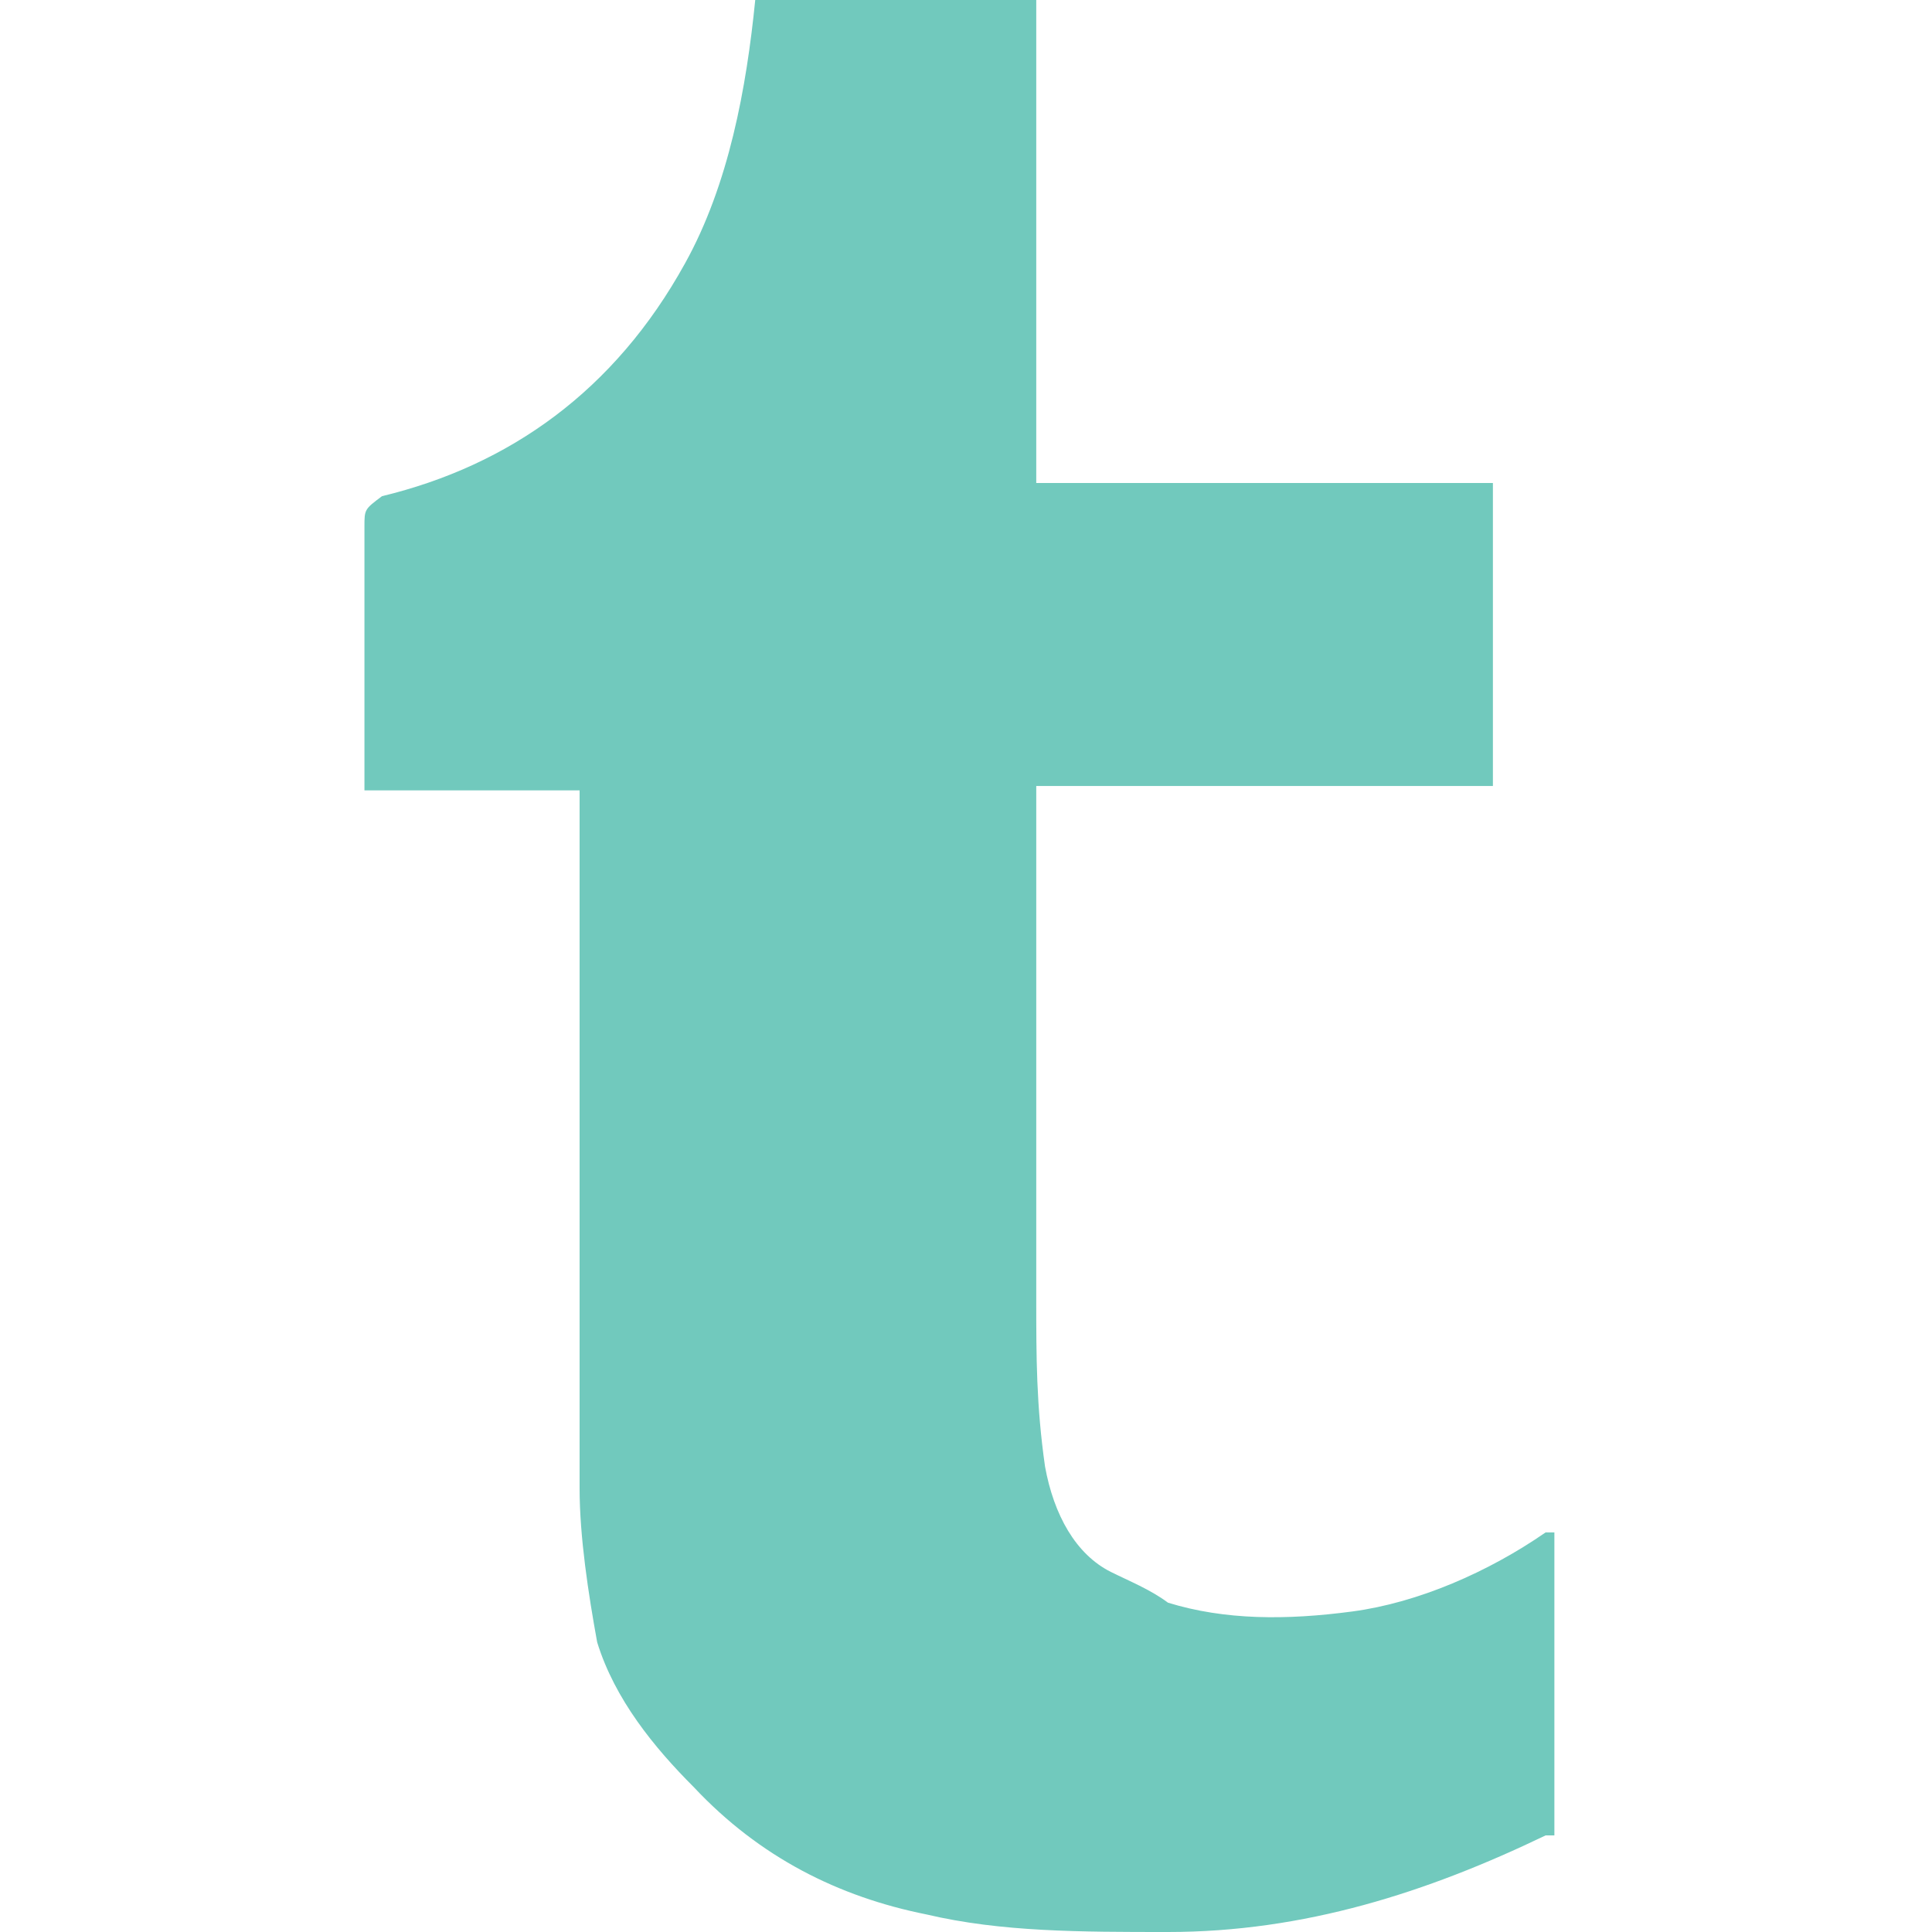
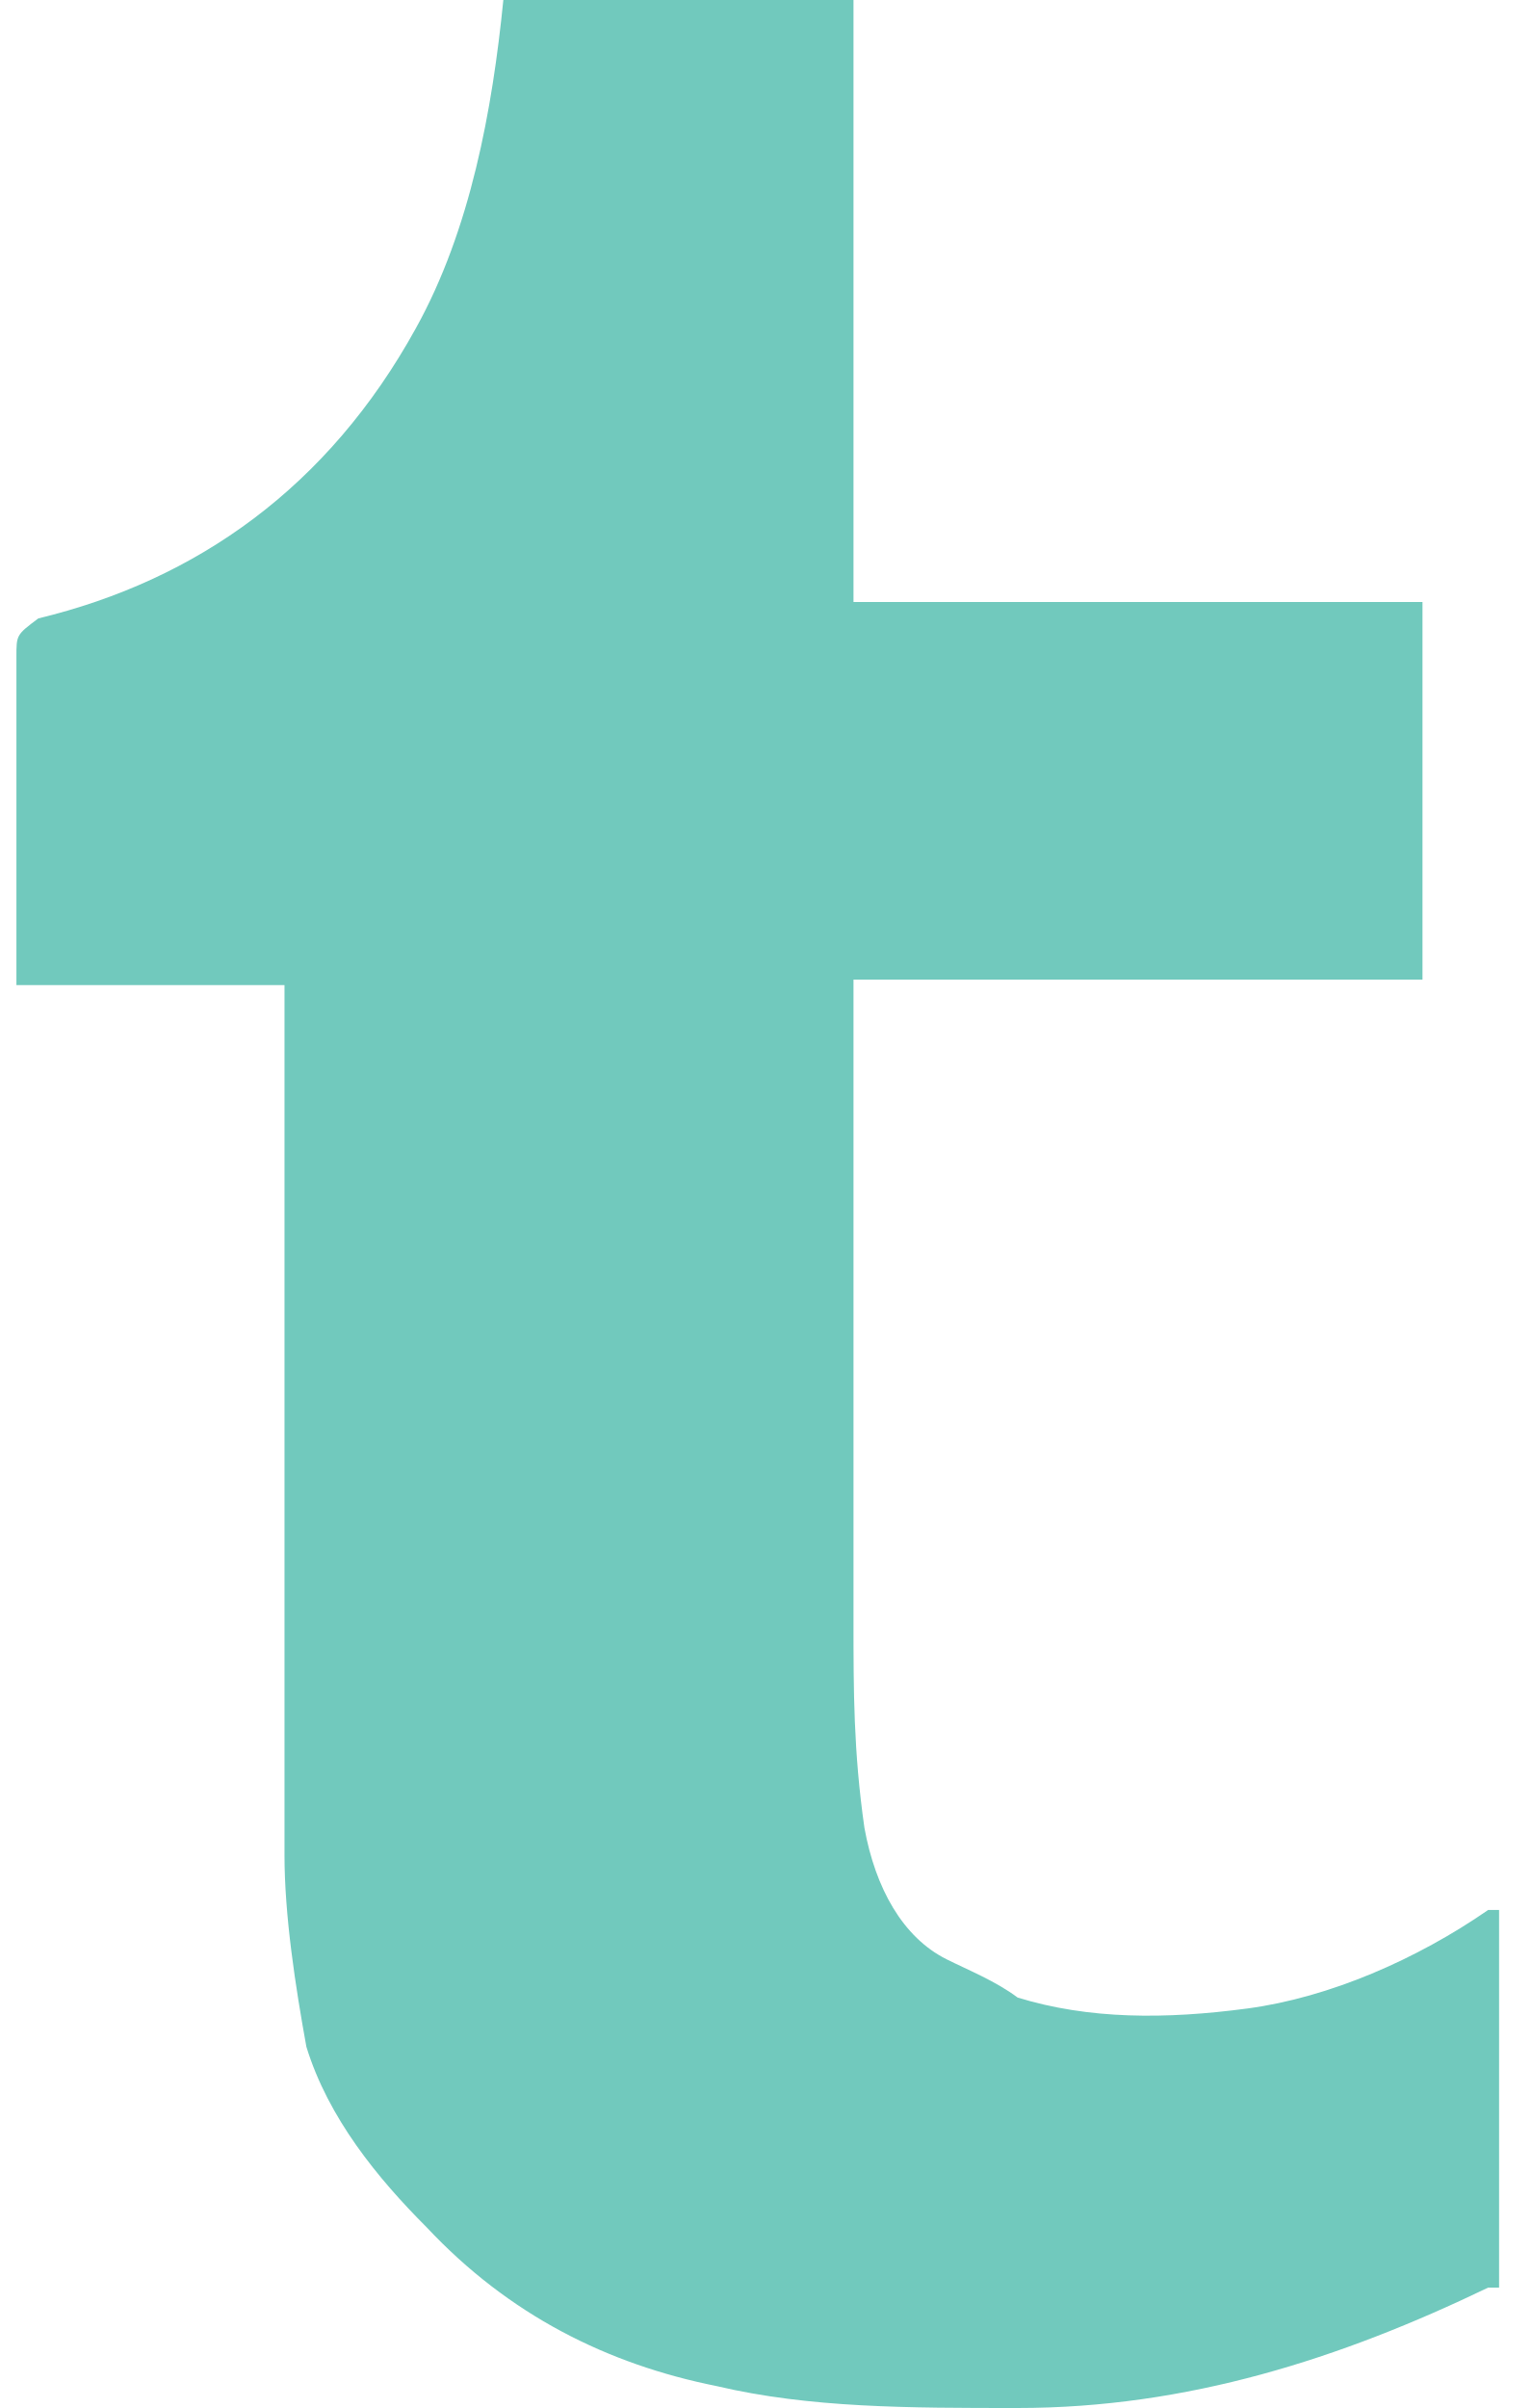
- <svg xmlns="http://www.w3.org/2000/svg" version="1.1" id="Layer_1" x="0px" y="0px" viewBox="0 0 44 44" enable-background="new 0 0 44 44" xml:space="preserve">
-   <g id="OZ9Xxg.tif">
-     <g>
-       <path fill="#71C9BD" d="M17.2,0c2.2,0,4.2,0,6.4,0l0,0c0,3.5,0,7.3,0,10.8c0,0,0,0,0,0.2c3.5,0,7.1,0,10.4,0c0,2.4,0,4.6,0,6.9    c-3.5,0-7.1,0-10.4,0v0.2c0,3.8,0,7.7,0,11.5c0,1.3,0,2.4,0.2,3.8c0.2,1.1,0.7,2,1.5,2.4c0.4,0.2,0.9,0.4,1.3,0.7    c1.3,0.4,2.7,0.4,4.2,0.2c1.5-0.2,3.1-0.9,4.4-1.8h0.2c0,2.2,0,4.6,0,6.9c0,0,0,0-0.2,0c-2.7,1.3-5.5,2.2-8.6,2.2    c-2,0-3.8,0-5.5-0.4c-2-0.4-3.8-1.3-5.3-2.9c-0.9-0.9-1.8-2-2.2-3.3c-0.2-1.1-0.4-2.4-0.4-3.5c0-5.3,0-10.4,0-15.7v-0.2    c-1.5,0-3.3,0-4.9,0v-0.2c0-2,0-3.8,0-5.8c0-0.4,0-0.4,0.4-0.7c2.9-0.7,5.3-2.4,6.9-5.3C16.6,4.2,17,2,17.2,0z" />
+ <svg xmlns="http://www.w3.org/2000/svg" width="28" height="44" viewBox="0 0 28 44">
+   <g fill="none" fill-rule="evenodd">
+     <g fill="#71C9BD">
+       <g>
+         <path d="M9.2 0h6.4v11H26v6.9H15.6v11.7c0 1.3 0 2.4.2 3.8.2 1.1.7 2 1.5 2.4.4.2.9.4 1.3.7 1.3.4 2.7.4 4.2.2s3.1-.9 4.4-1.8h.2v6.9h-.2c-2.7 1.3-5.5 2.2-8.6 2.2-2 0-3.8 0-5.5-.4-2-.4-3.8-1.3-5.3-2.9-.9-.9-1.8-2-2.2-3.3-.2-1.1-.4-2.4-.4-3.5V18H.3v-6c0-.4 0-.4.4-.7C3.6 10.6 6 8.9 7.6 6c1-1.8 1.4-4 1.6-6z" />
+       </g>
    </g>
  </g>
</svg>
